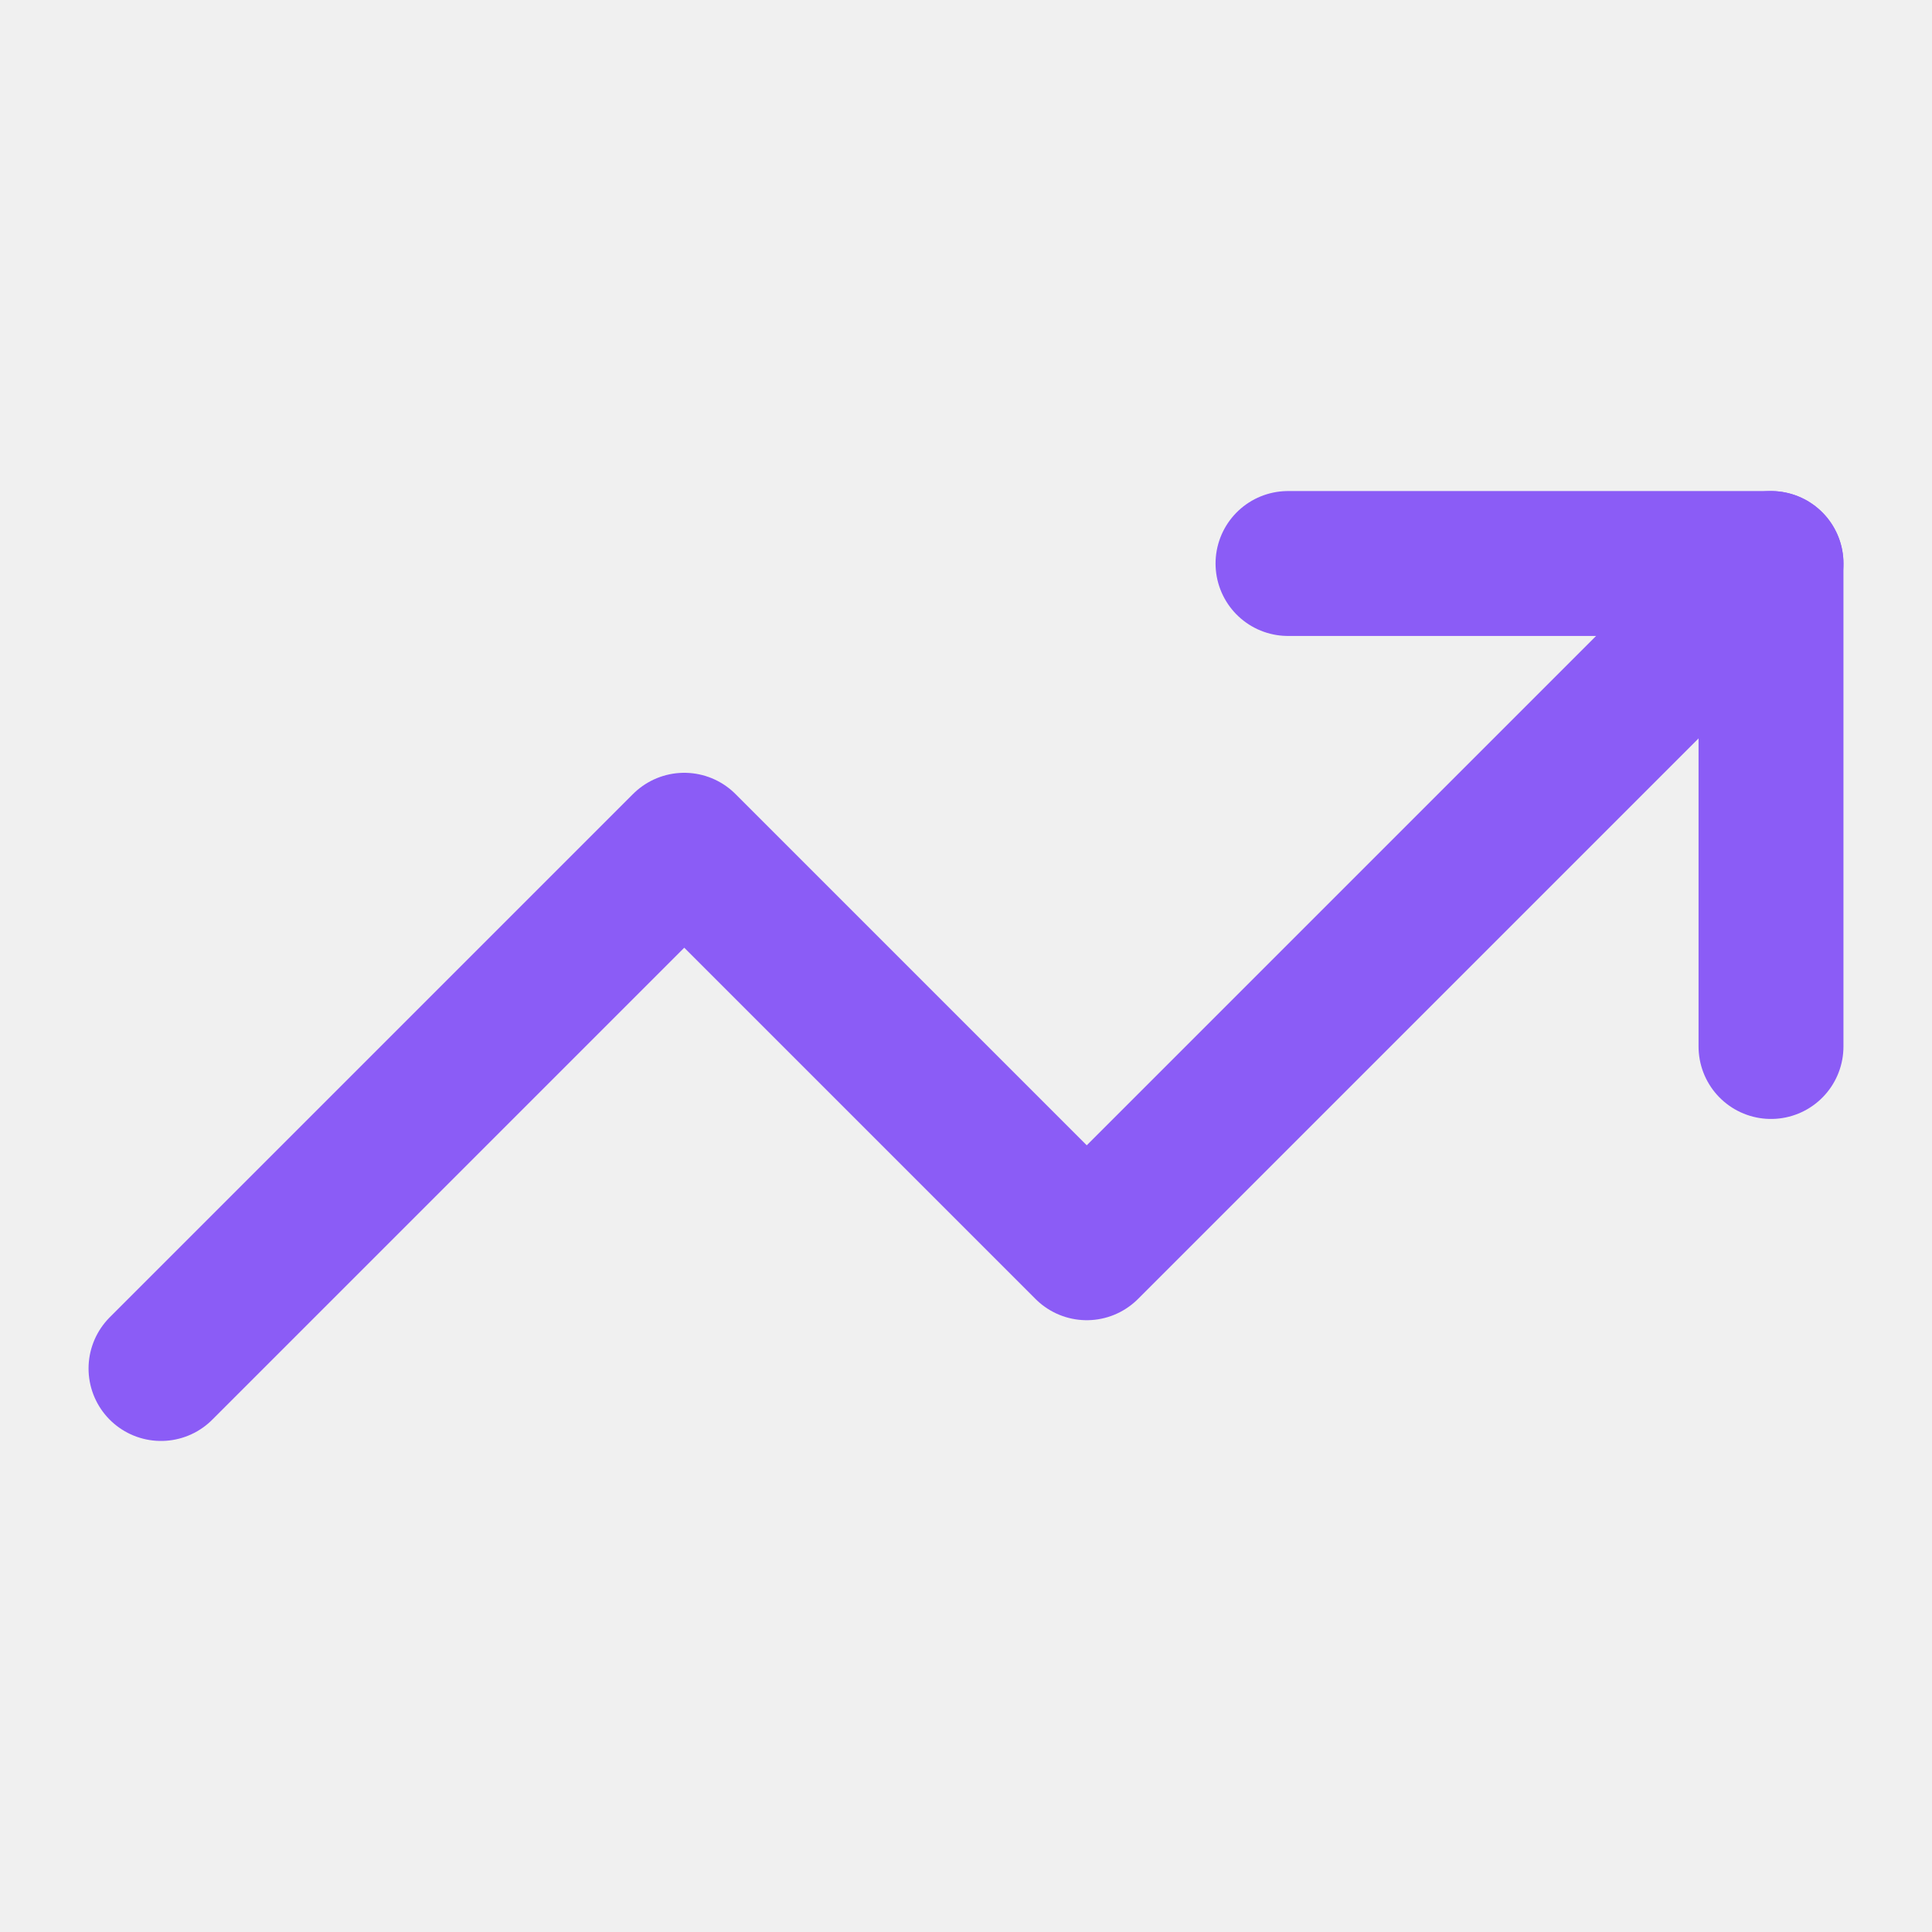
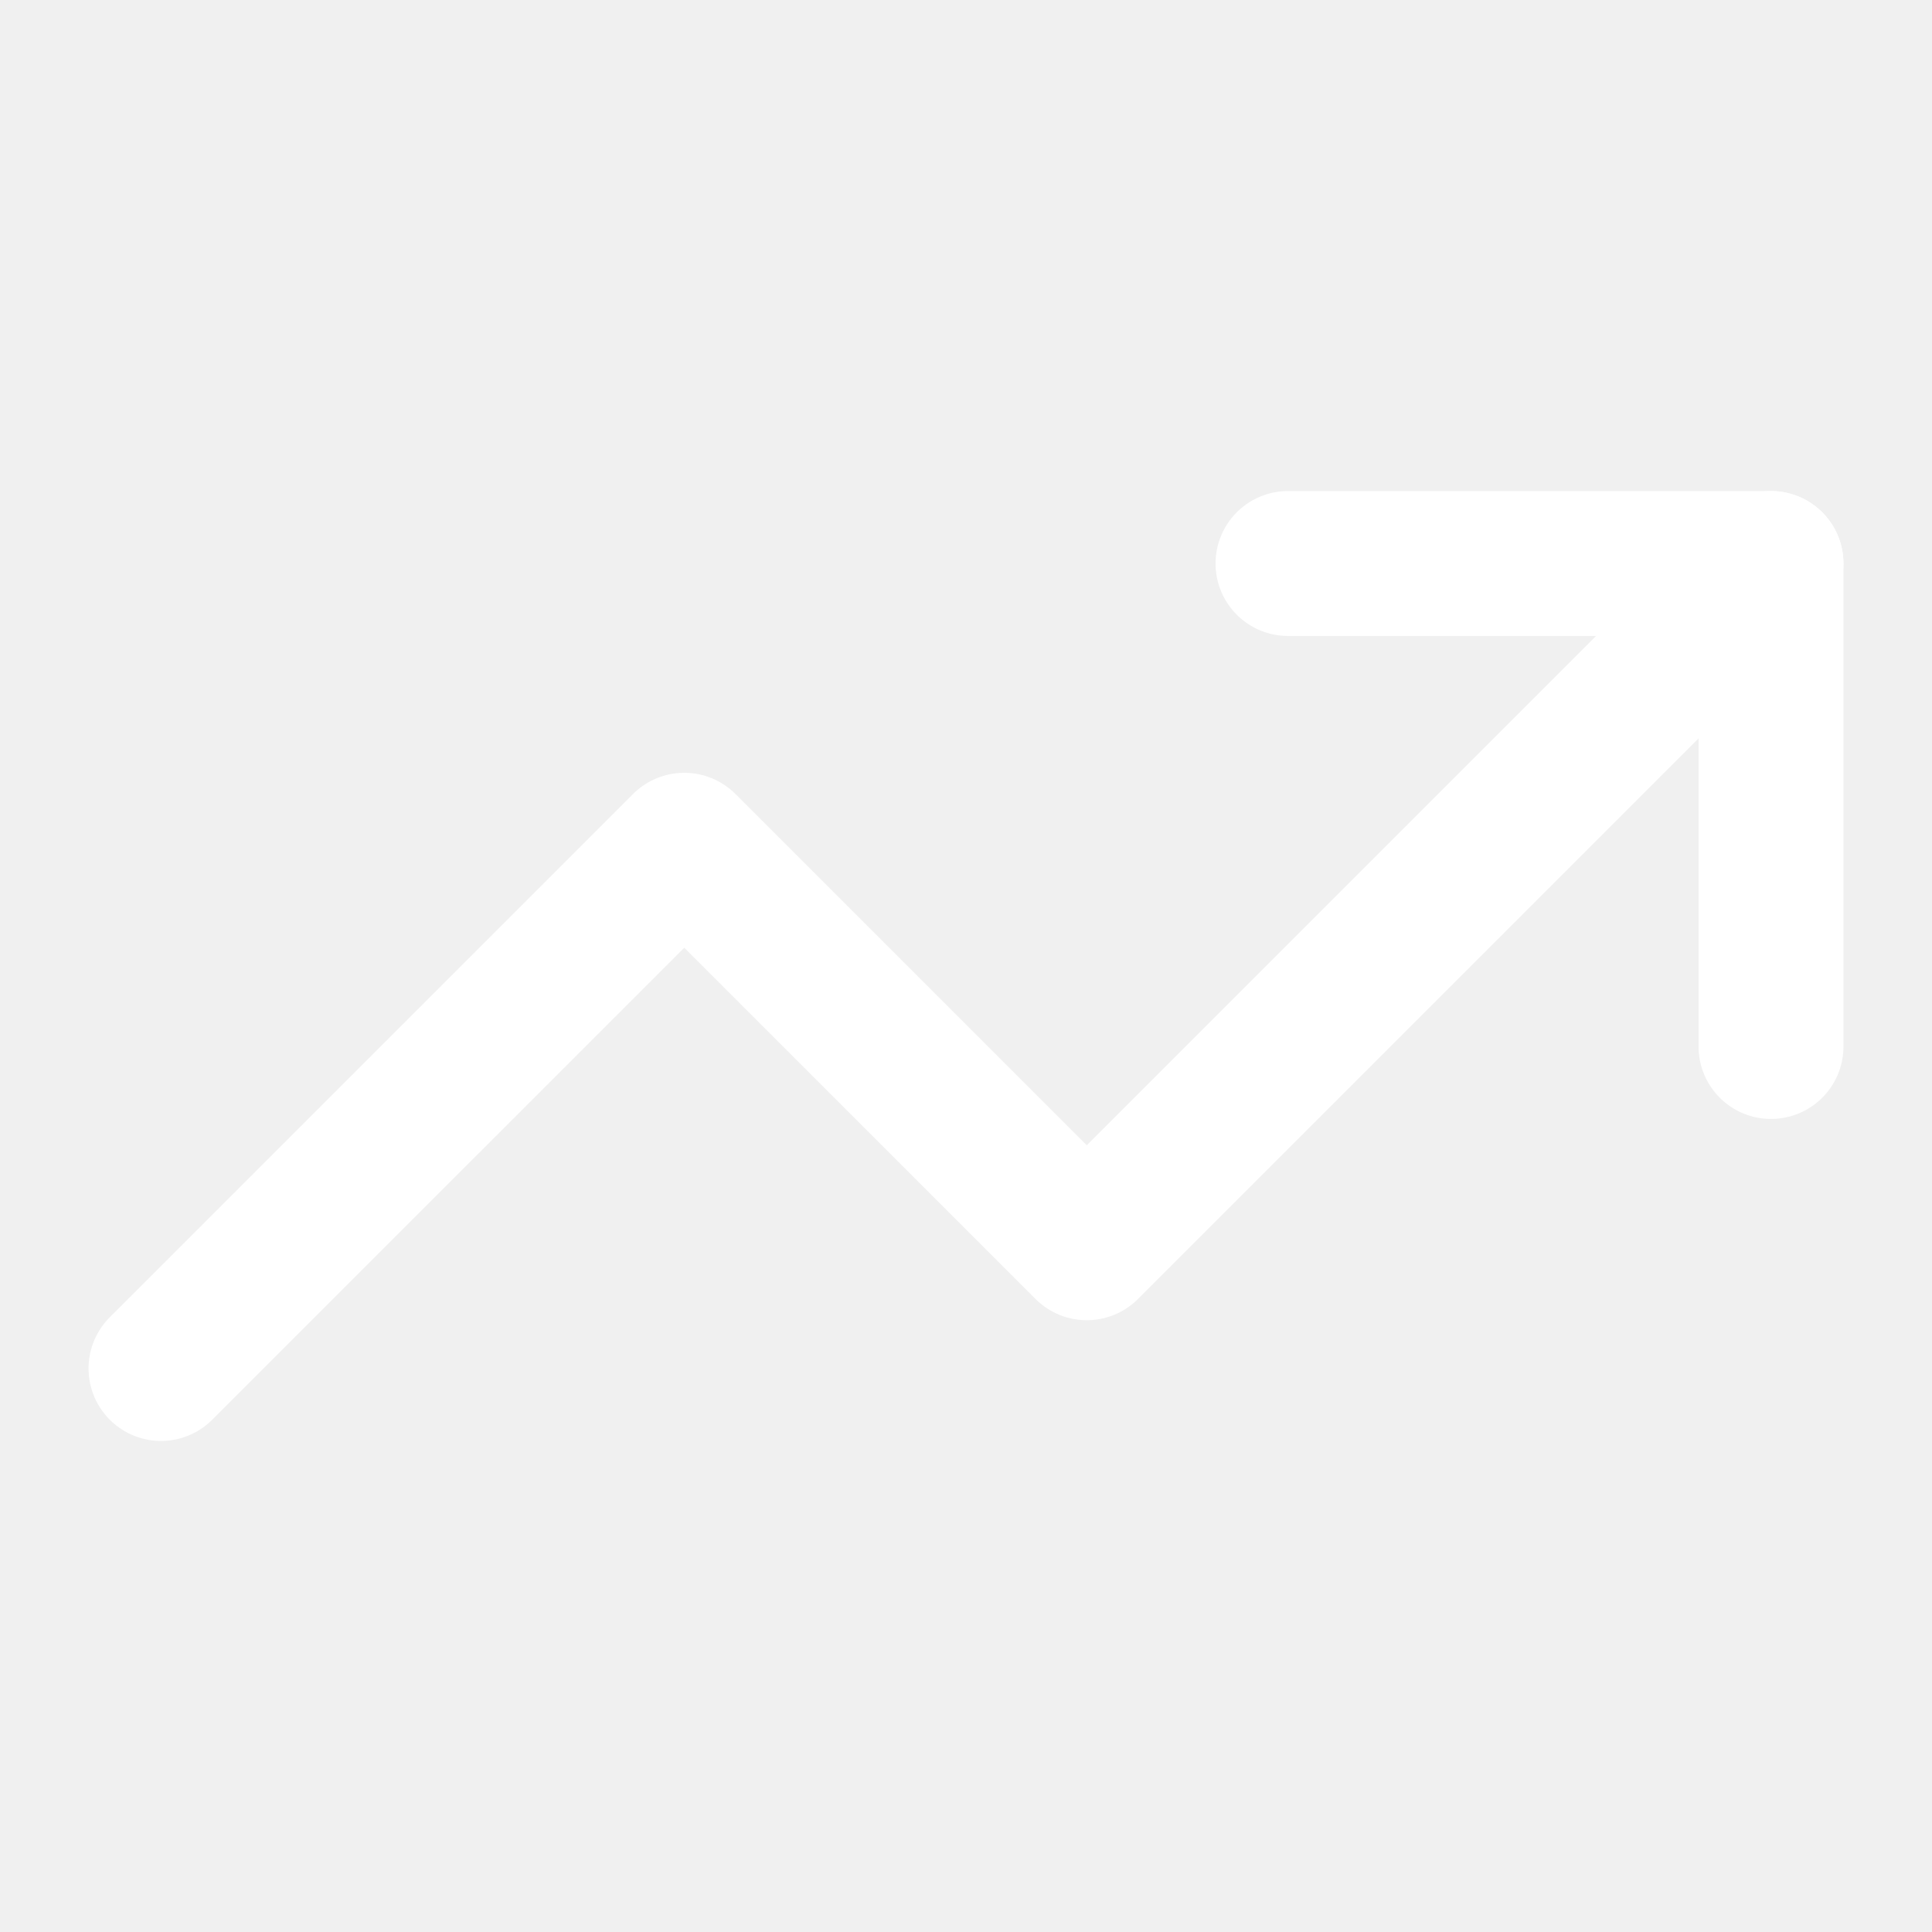
- <svg xmlns="http://www.w3.org/2000/svg" width="24" height="24" viewBox="0 0 24 24" fill="none" stroke="#8B5CF6" stroke-width="1.8" stroke-linecap="round" stroke-linejoin="round">
+ <svg xmlns="http://www.w3.org/2000/svg" width="24" height="24" viewBox="0 0 24 24" fill="none" stroke="#FFFFFF" stroke-width="1.8" stroke-linecap="round" stroke-linejoin="round">
  <polyline points="22 7 13.5 15.5 8.5 10.5 2 17" />
  <polyline points="16 7 22 7 22 13" />
</svg>
